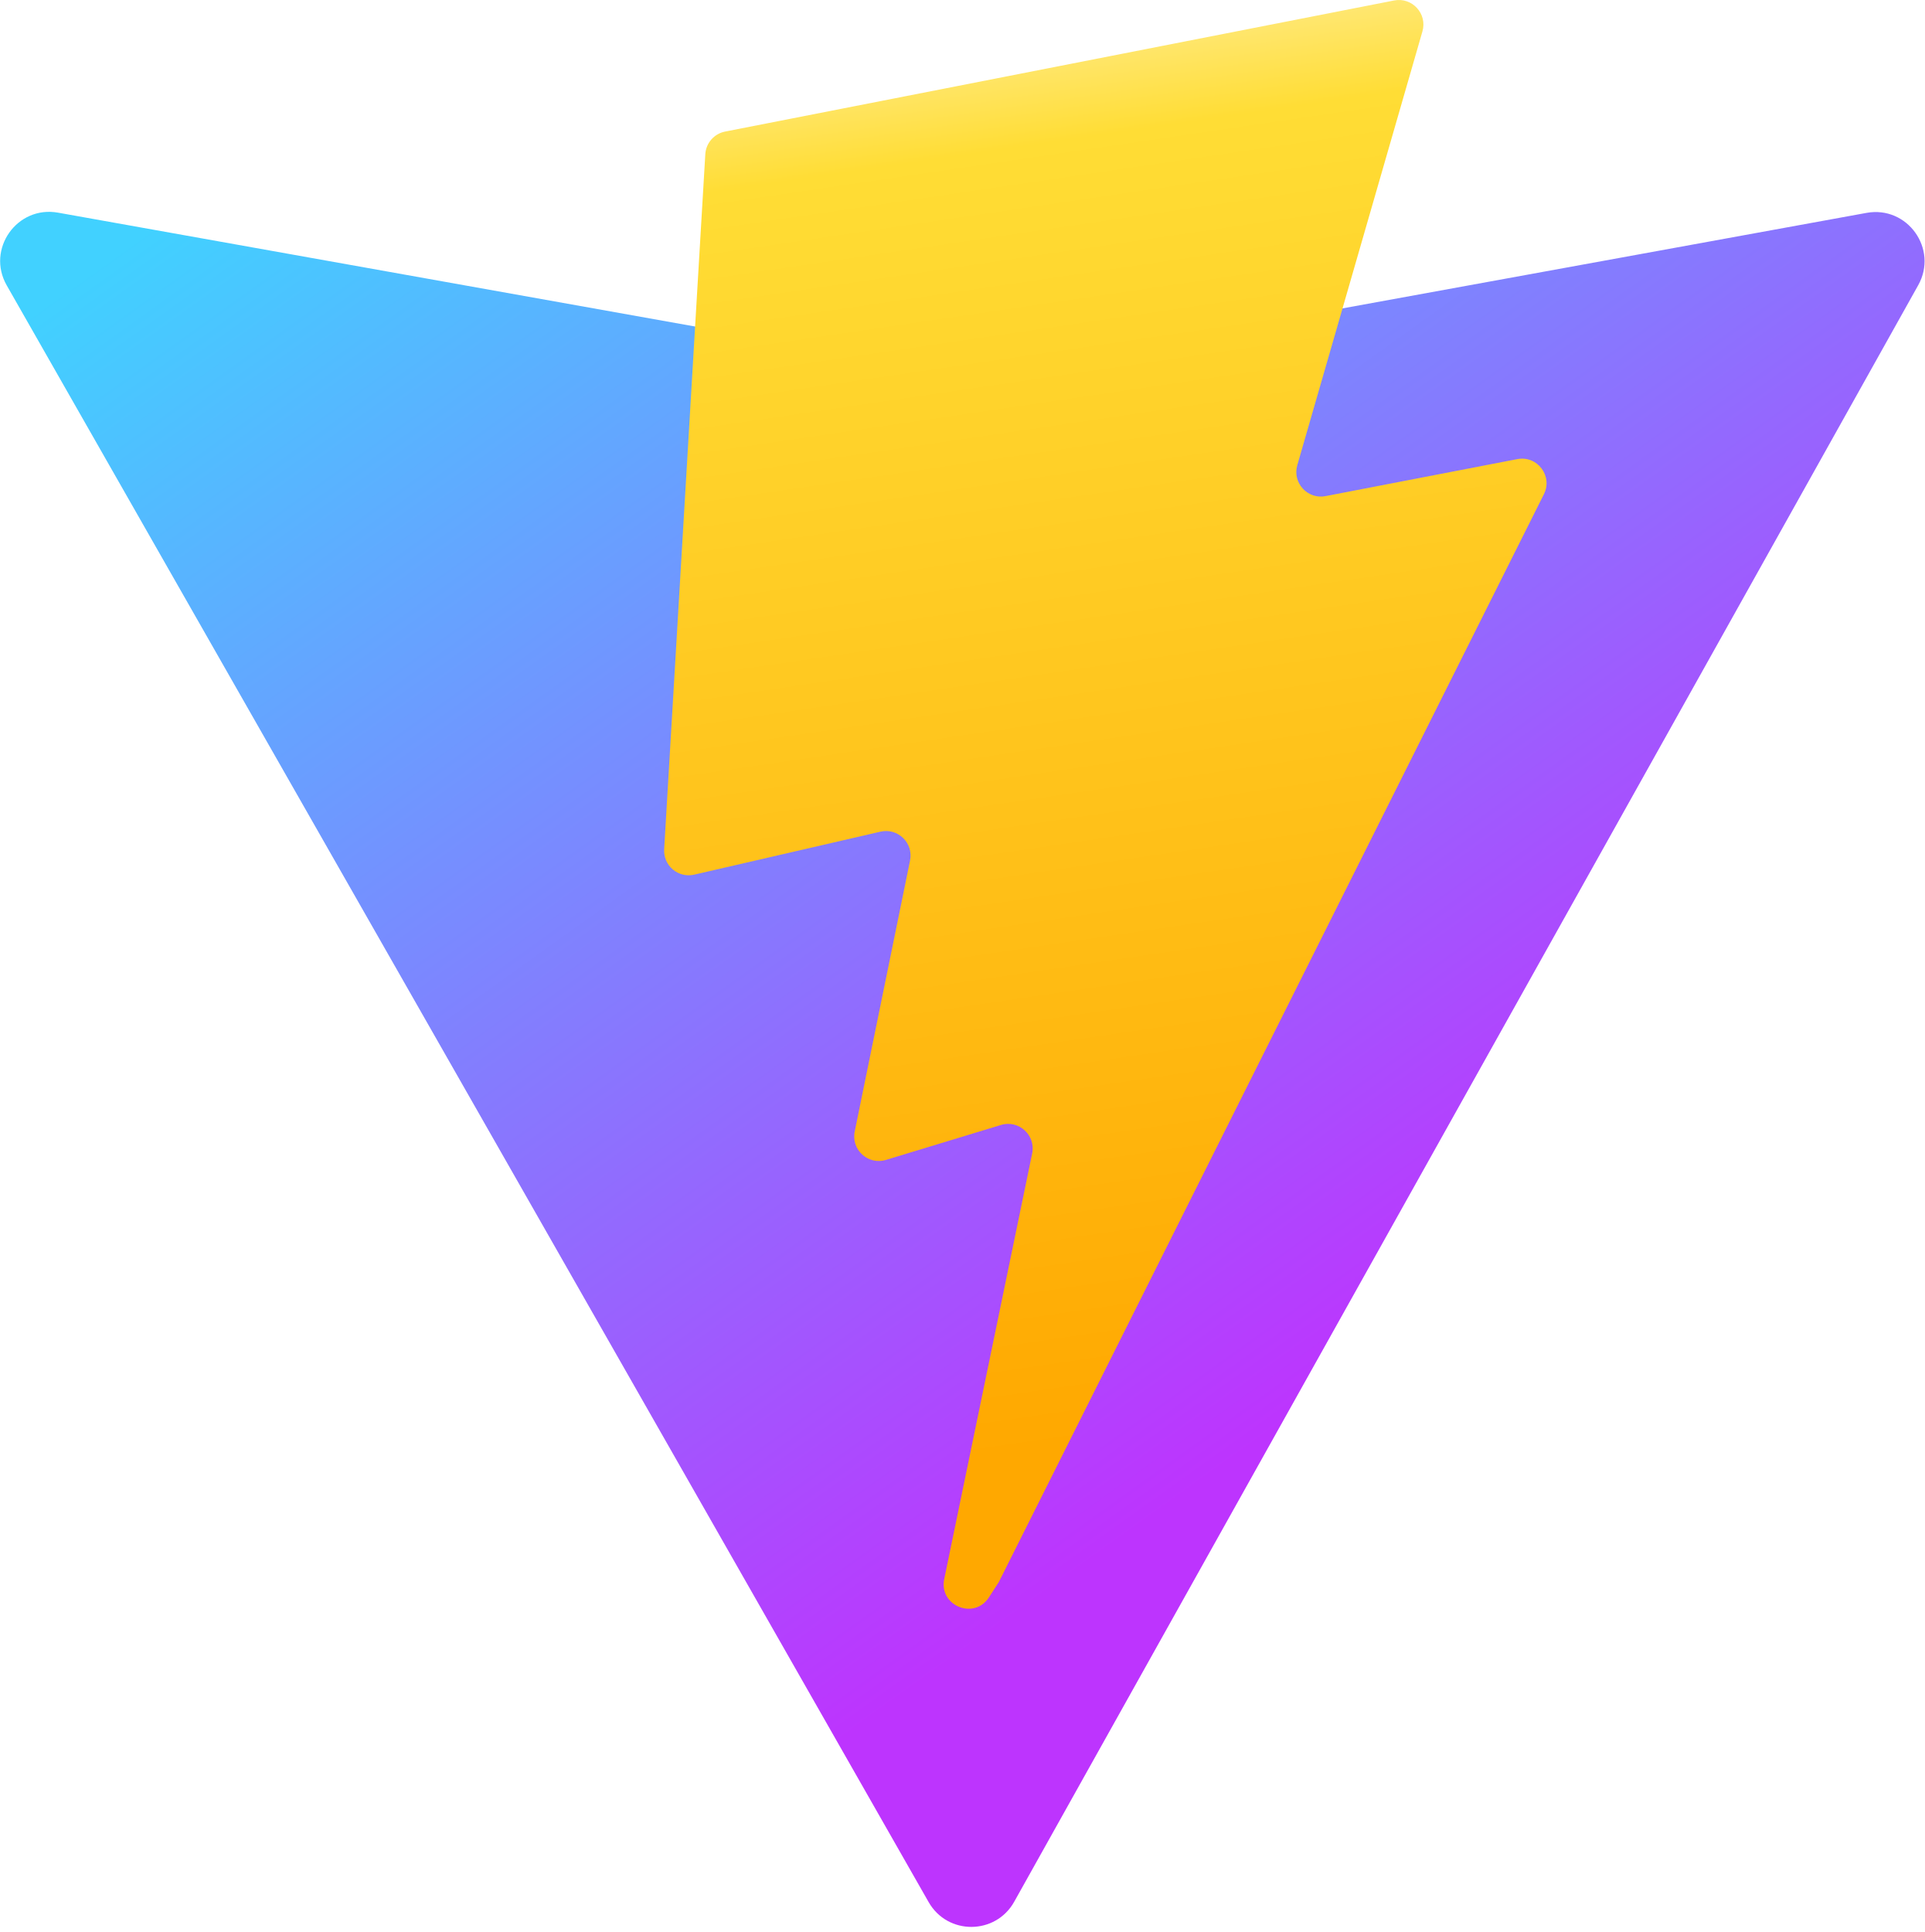
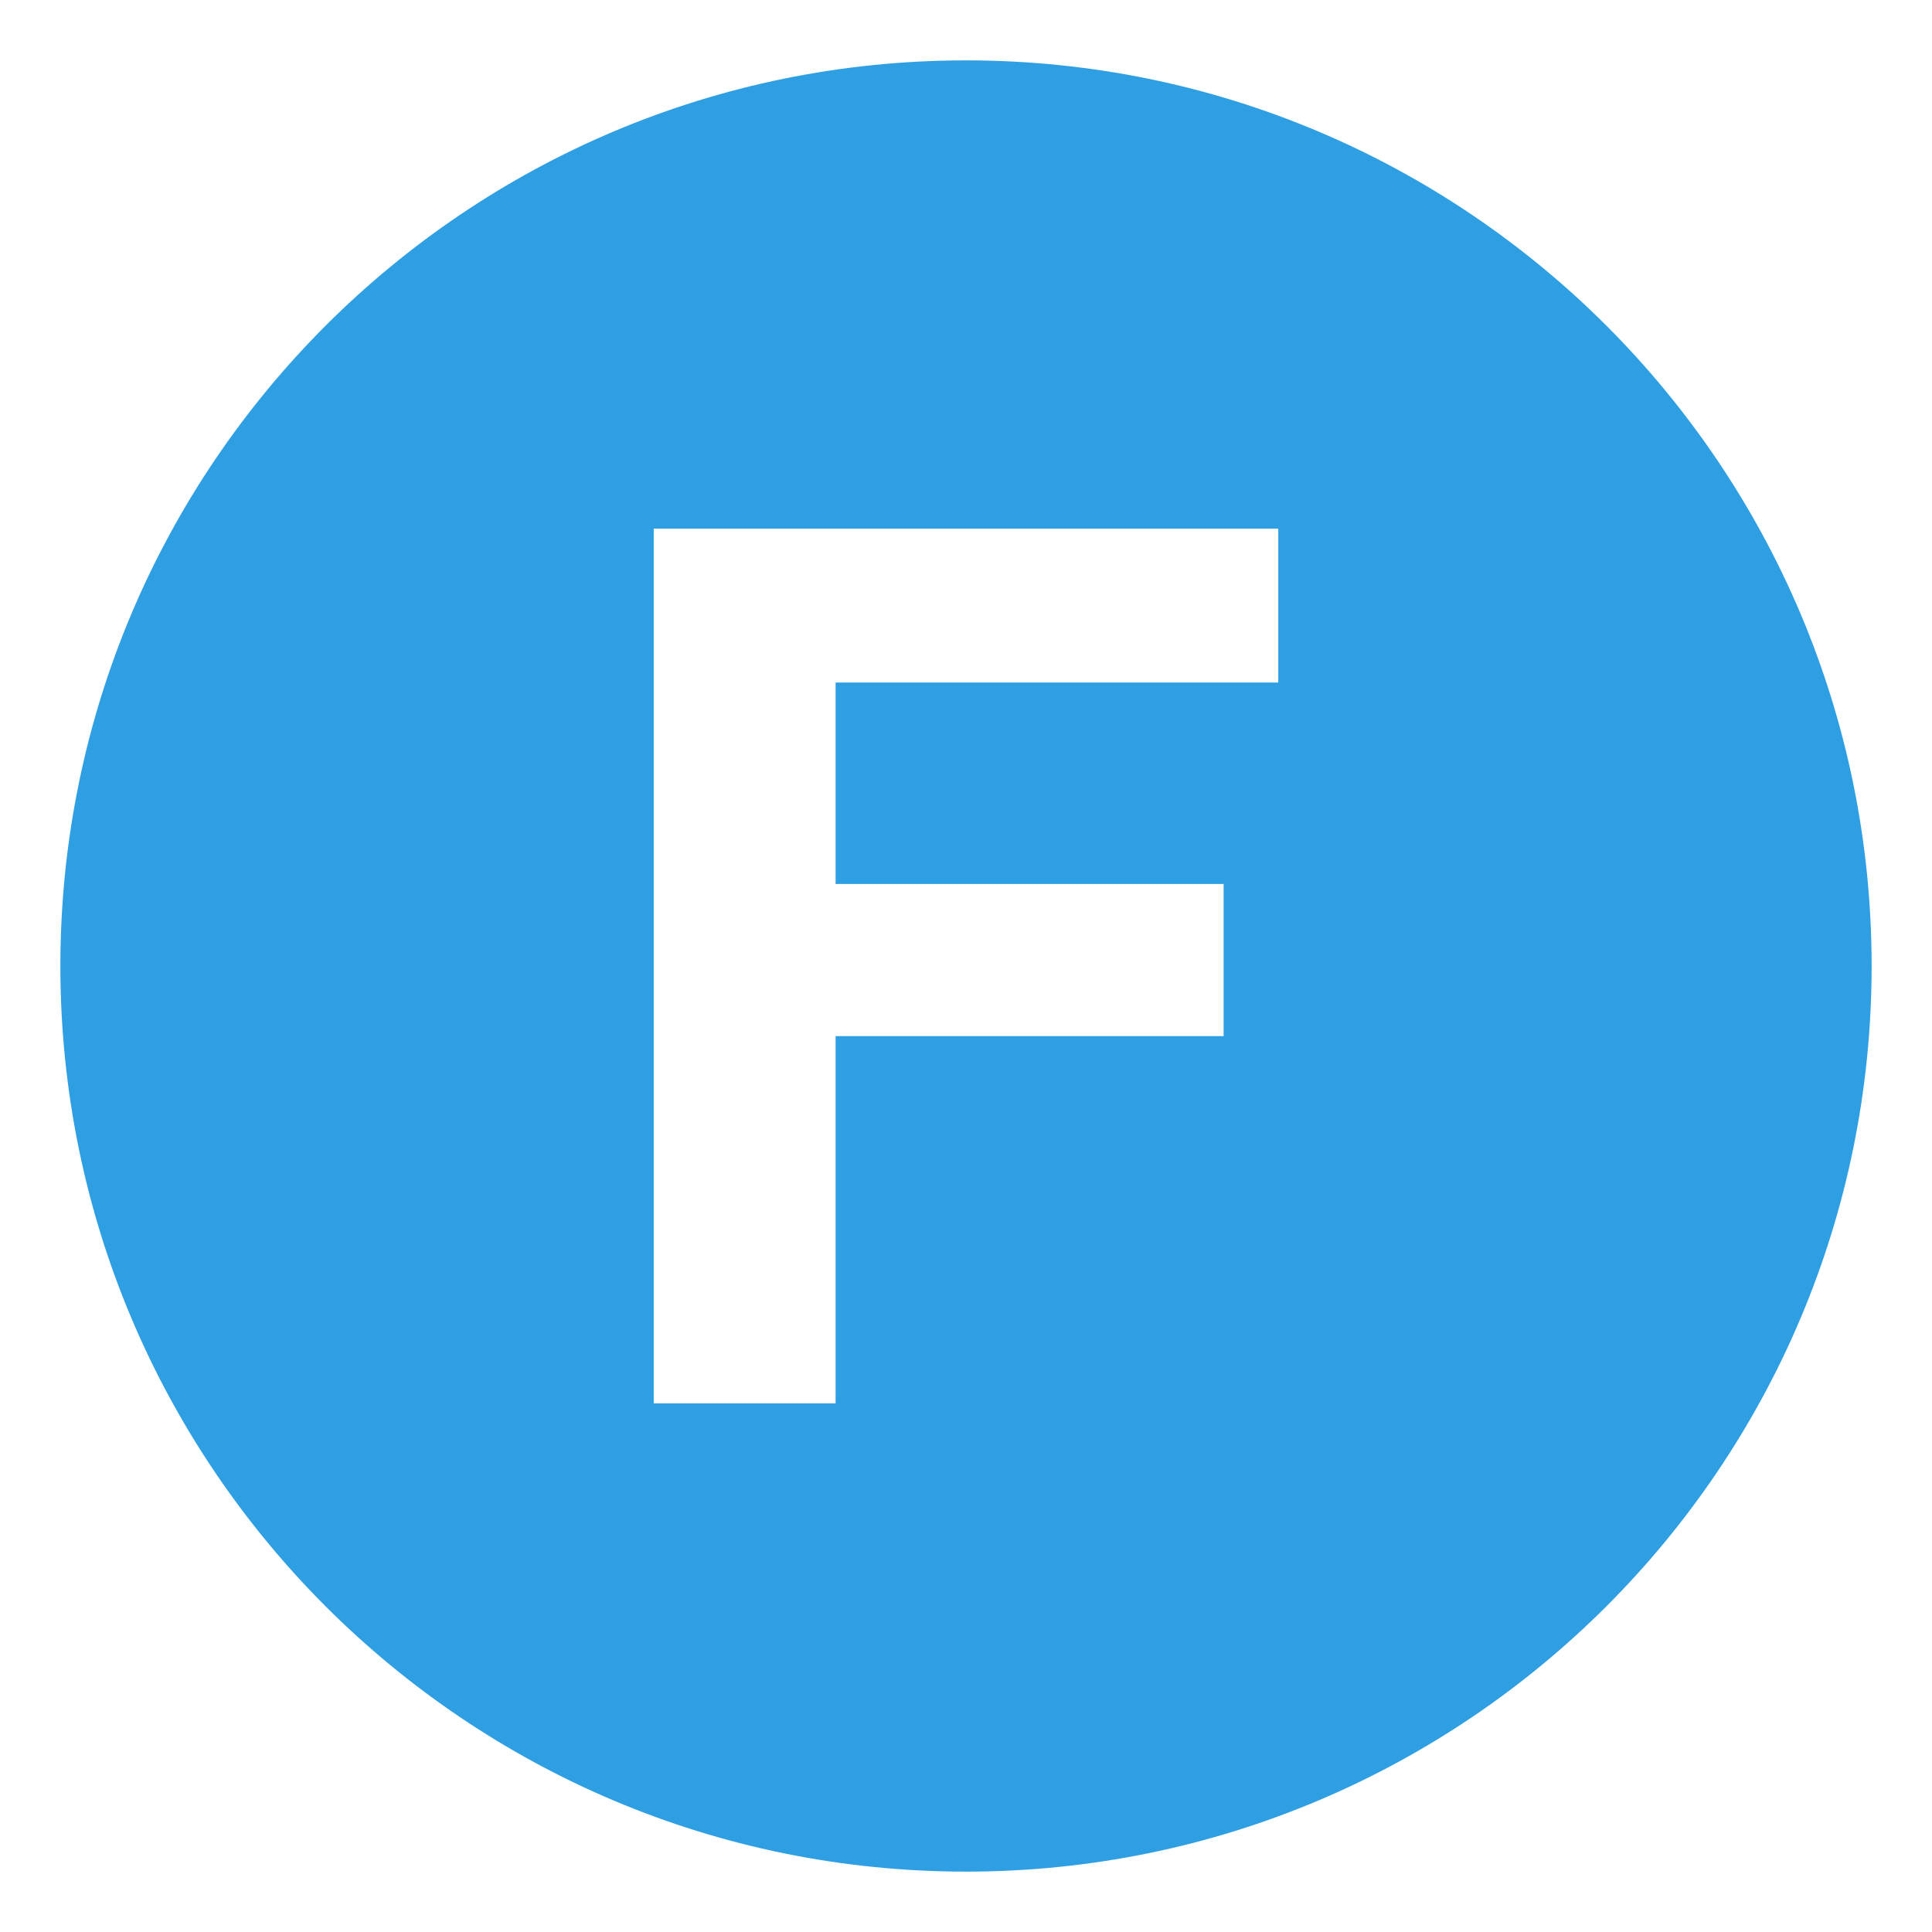
- <svg xmlns="http://www.w3.org/2000/svg" aria-hidden="true" role="img" class="iconify iconify--logos" width="31.88" height="32" preserveAspectRatio="xMidYMid meet" viewBox="0 0 256 257">
-   <defs>
-     <linearGradient id="IconifyId1813088fe1fbc01fb466" x1="-.828%" x2="57.636%" y1="7.652%" y2="78.411%">
-       <stop offset="0%" stop-color="#41D1FF" />
-       <stop offset="100%" stop-color="#BD34FE" />
-     </linearGradient>
-     <linearGradient id="IconifyId1813088fe1fbc01fb467" x1="43.376%" x2="50.316%" y1="2.242%" y2="89.03%">
-       <stop offset="0%" stop-color="#FFEA83" />
-       <stop offset="8.333%" stop-color="#FFDD35" />
-       <stop offset="100%" stop-color="#FFA800" />
-     </linearGradient>
-   </defs>
-   <path fill="url(#IconifyId1813088fe1fbc01fb466)" d="M255.153 37.938L134.897 252.976c-2.483 4.44-8.862 4.466-11.382.048L.875 37.958c-2.746-4.814 1.371-10.646 6.827-9.67l120.385 21.517a6.537 6.537 0 0 0 2.322-.004l117.867-21.483c5.438-.991 9.574 4.796 6.877 9.62Z" />
-   <path fill="url(#IconifyId1813088fe1fbc01fb467)" d="M185.432.063L96.44 17.501a3.268 3.268 0 0 0-2.634 3.014l-5.474 92.456a3.268 3.268 0 0 0 3.997 3.378l24.777-5.718c2.318-.535 4.413 1.507 3.936 3.838l-7.361 36.047c-.495 2.426 1.782 4.5 4.151 3.78l15.304-4.649c2.372-.72 4.652 1.36 4.15 3.788l-11.698 56.621c-.732 3.542 3.979 5.473 5.943 2.437l1.313-2.028l72.516-144.72c1.215-2.423-.88-5.186-3.54-4.672l-25.505 4.922c-2.396.462-4.435-1.77-3.759-4.114l16.646-57.705c.677-2.35-1.37-4.583-3.769-4.113Z" />
+ <svg xmlns="http://www.w3.org/2000/svg" width="800px" height="800px" viewBox="0 0 64 64" aria-hidden="true" role="img" class="iconify iconify--emojione-monotone" preserveAspectRatio="xMidYMid meet" fill="#1e85e6">
+   <g id="SVGRepo_bgCarrier" stroke-width="0" />
+   <g id="SVGRepo_tracerCarrier" stroke-linecap="round" stroke-linejoin="round" />
+   <g id="SVGRepo_iconCarrier">
+     <path d="M32 2C15.432 2 2 15.432 2 32s13.432 30 30 30s30-13.432 30-30S48.568 2 32 2zm10.345 20.61H27.68v6.673h12.854v5.039H27.68v12.166h-6.024V17.512h20.689v5.098z" fill="#2f9fe4" />
+   </g>
</svg>
